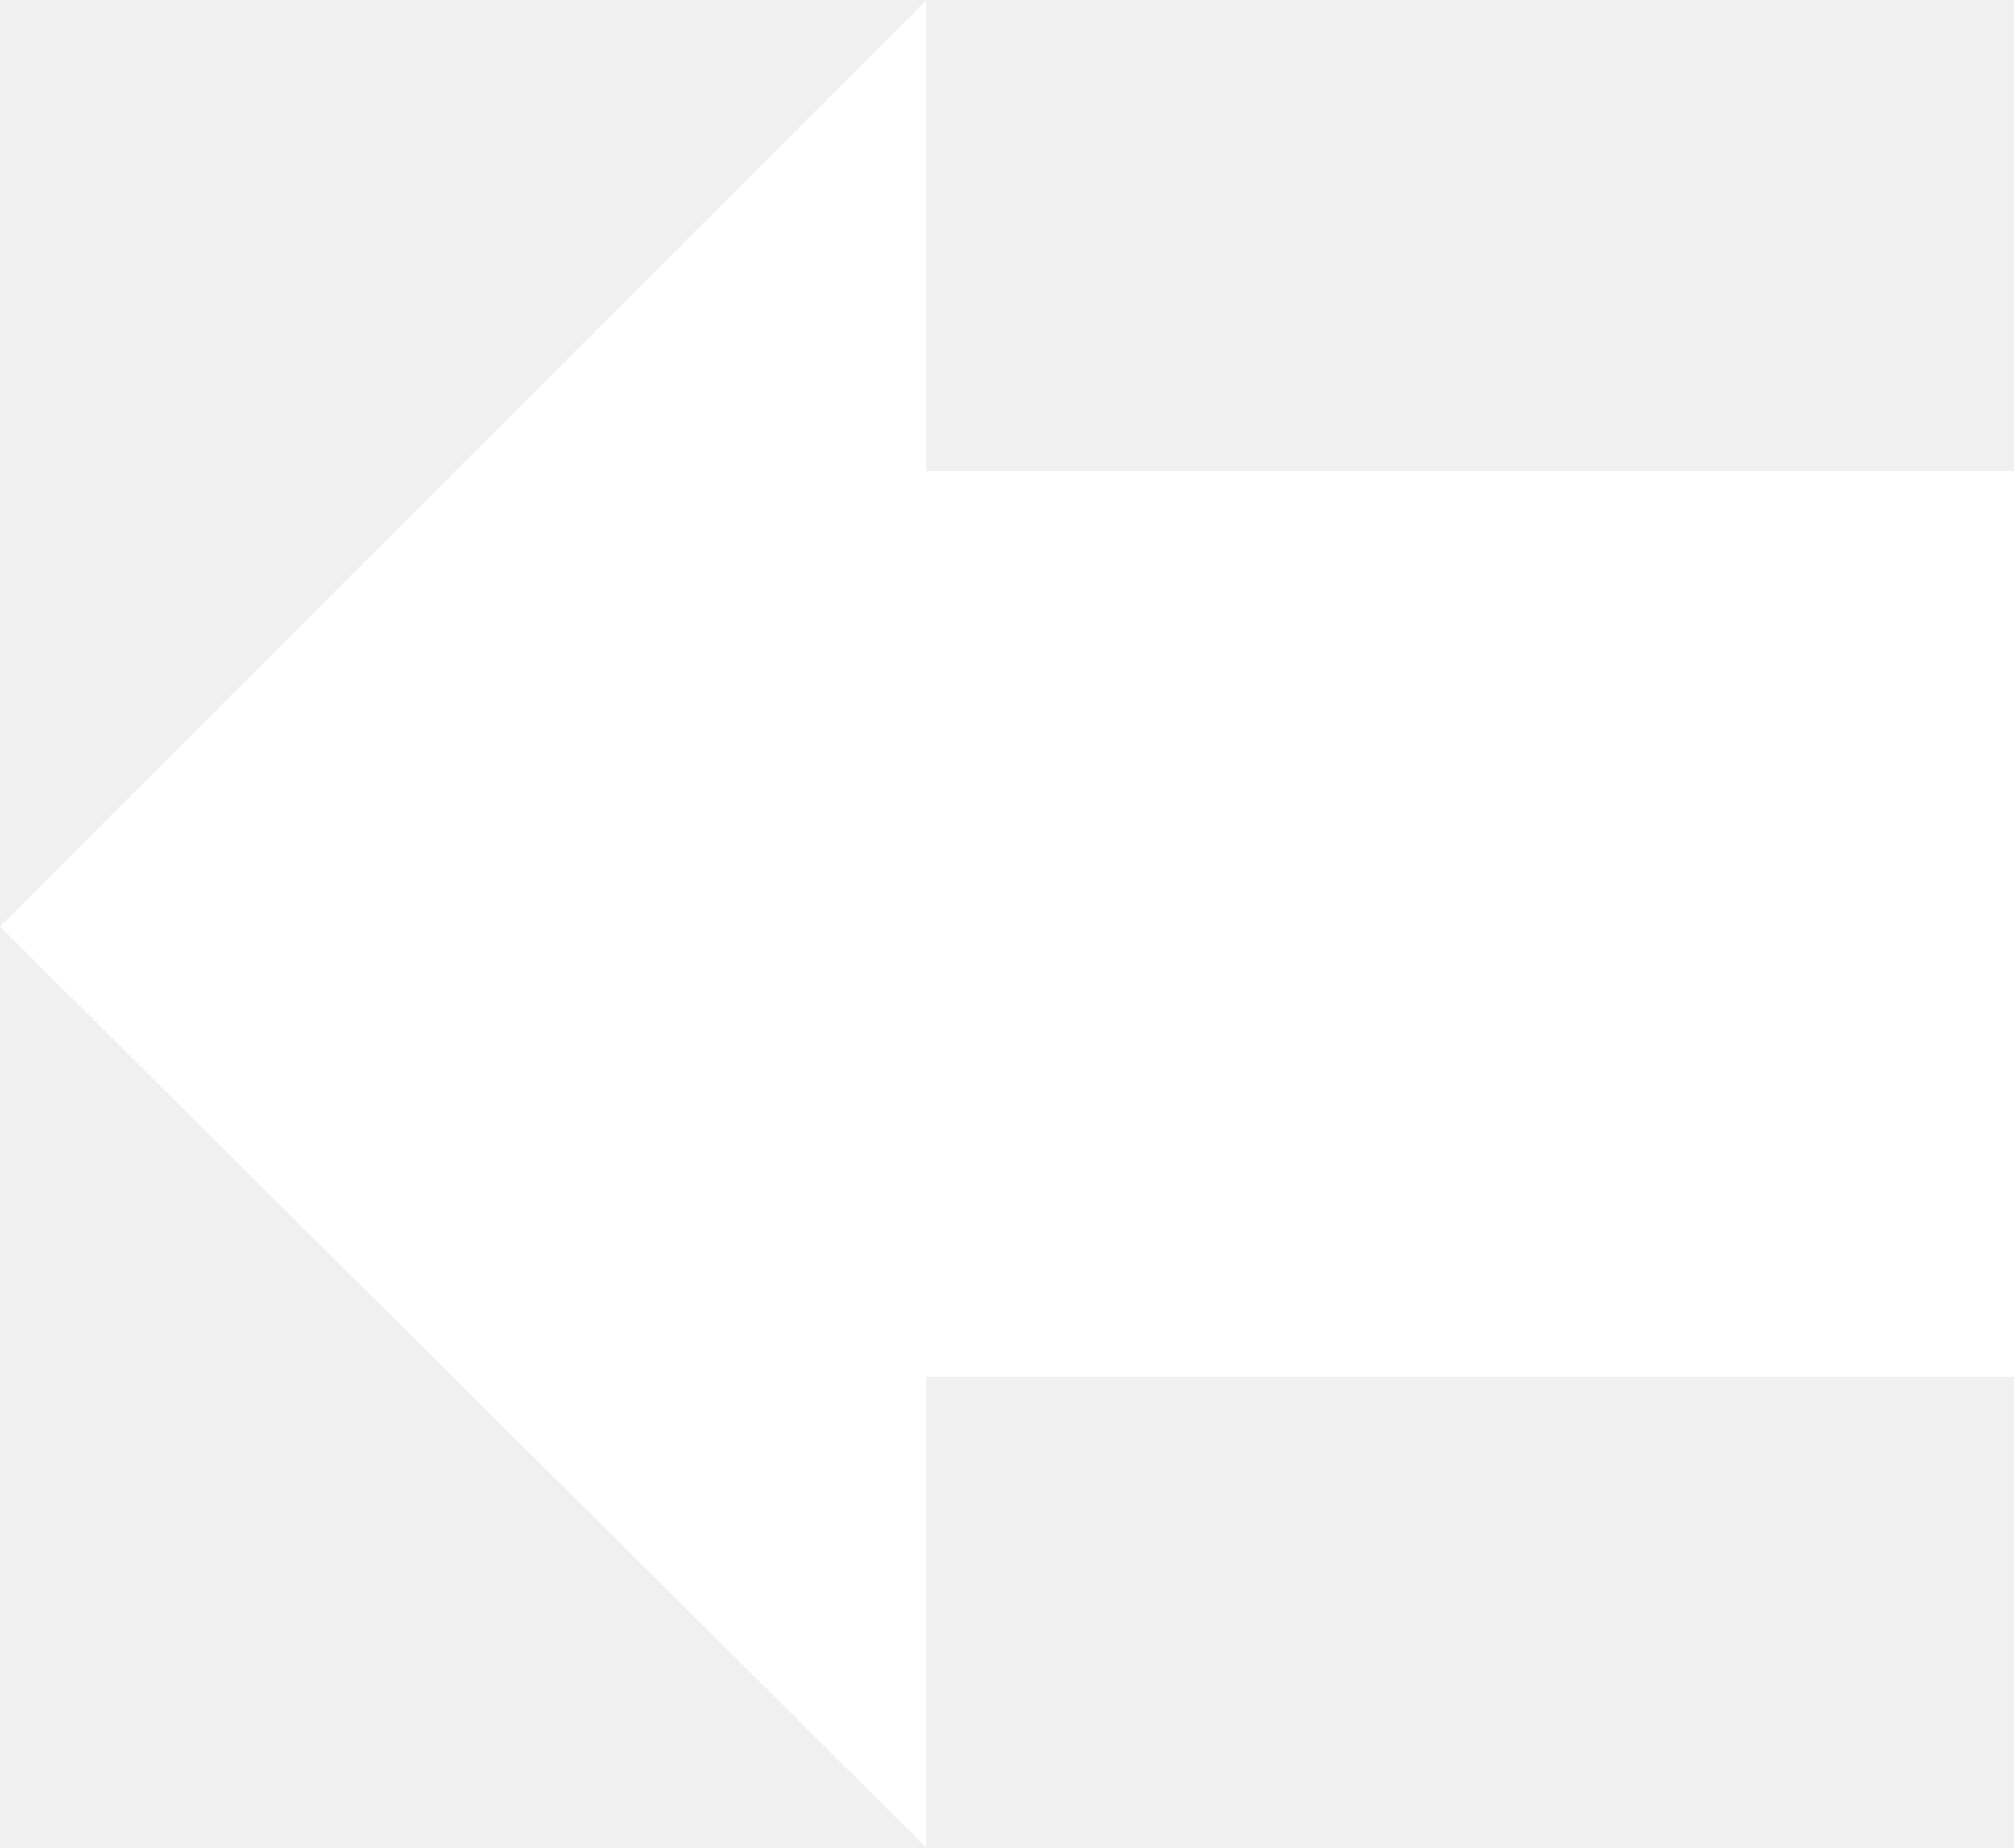
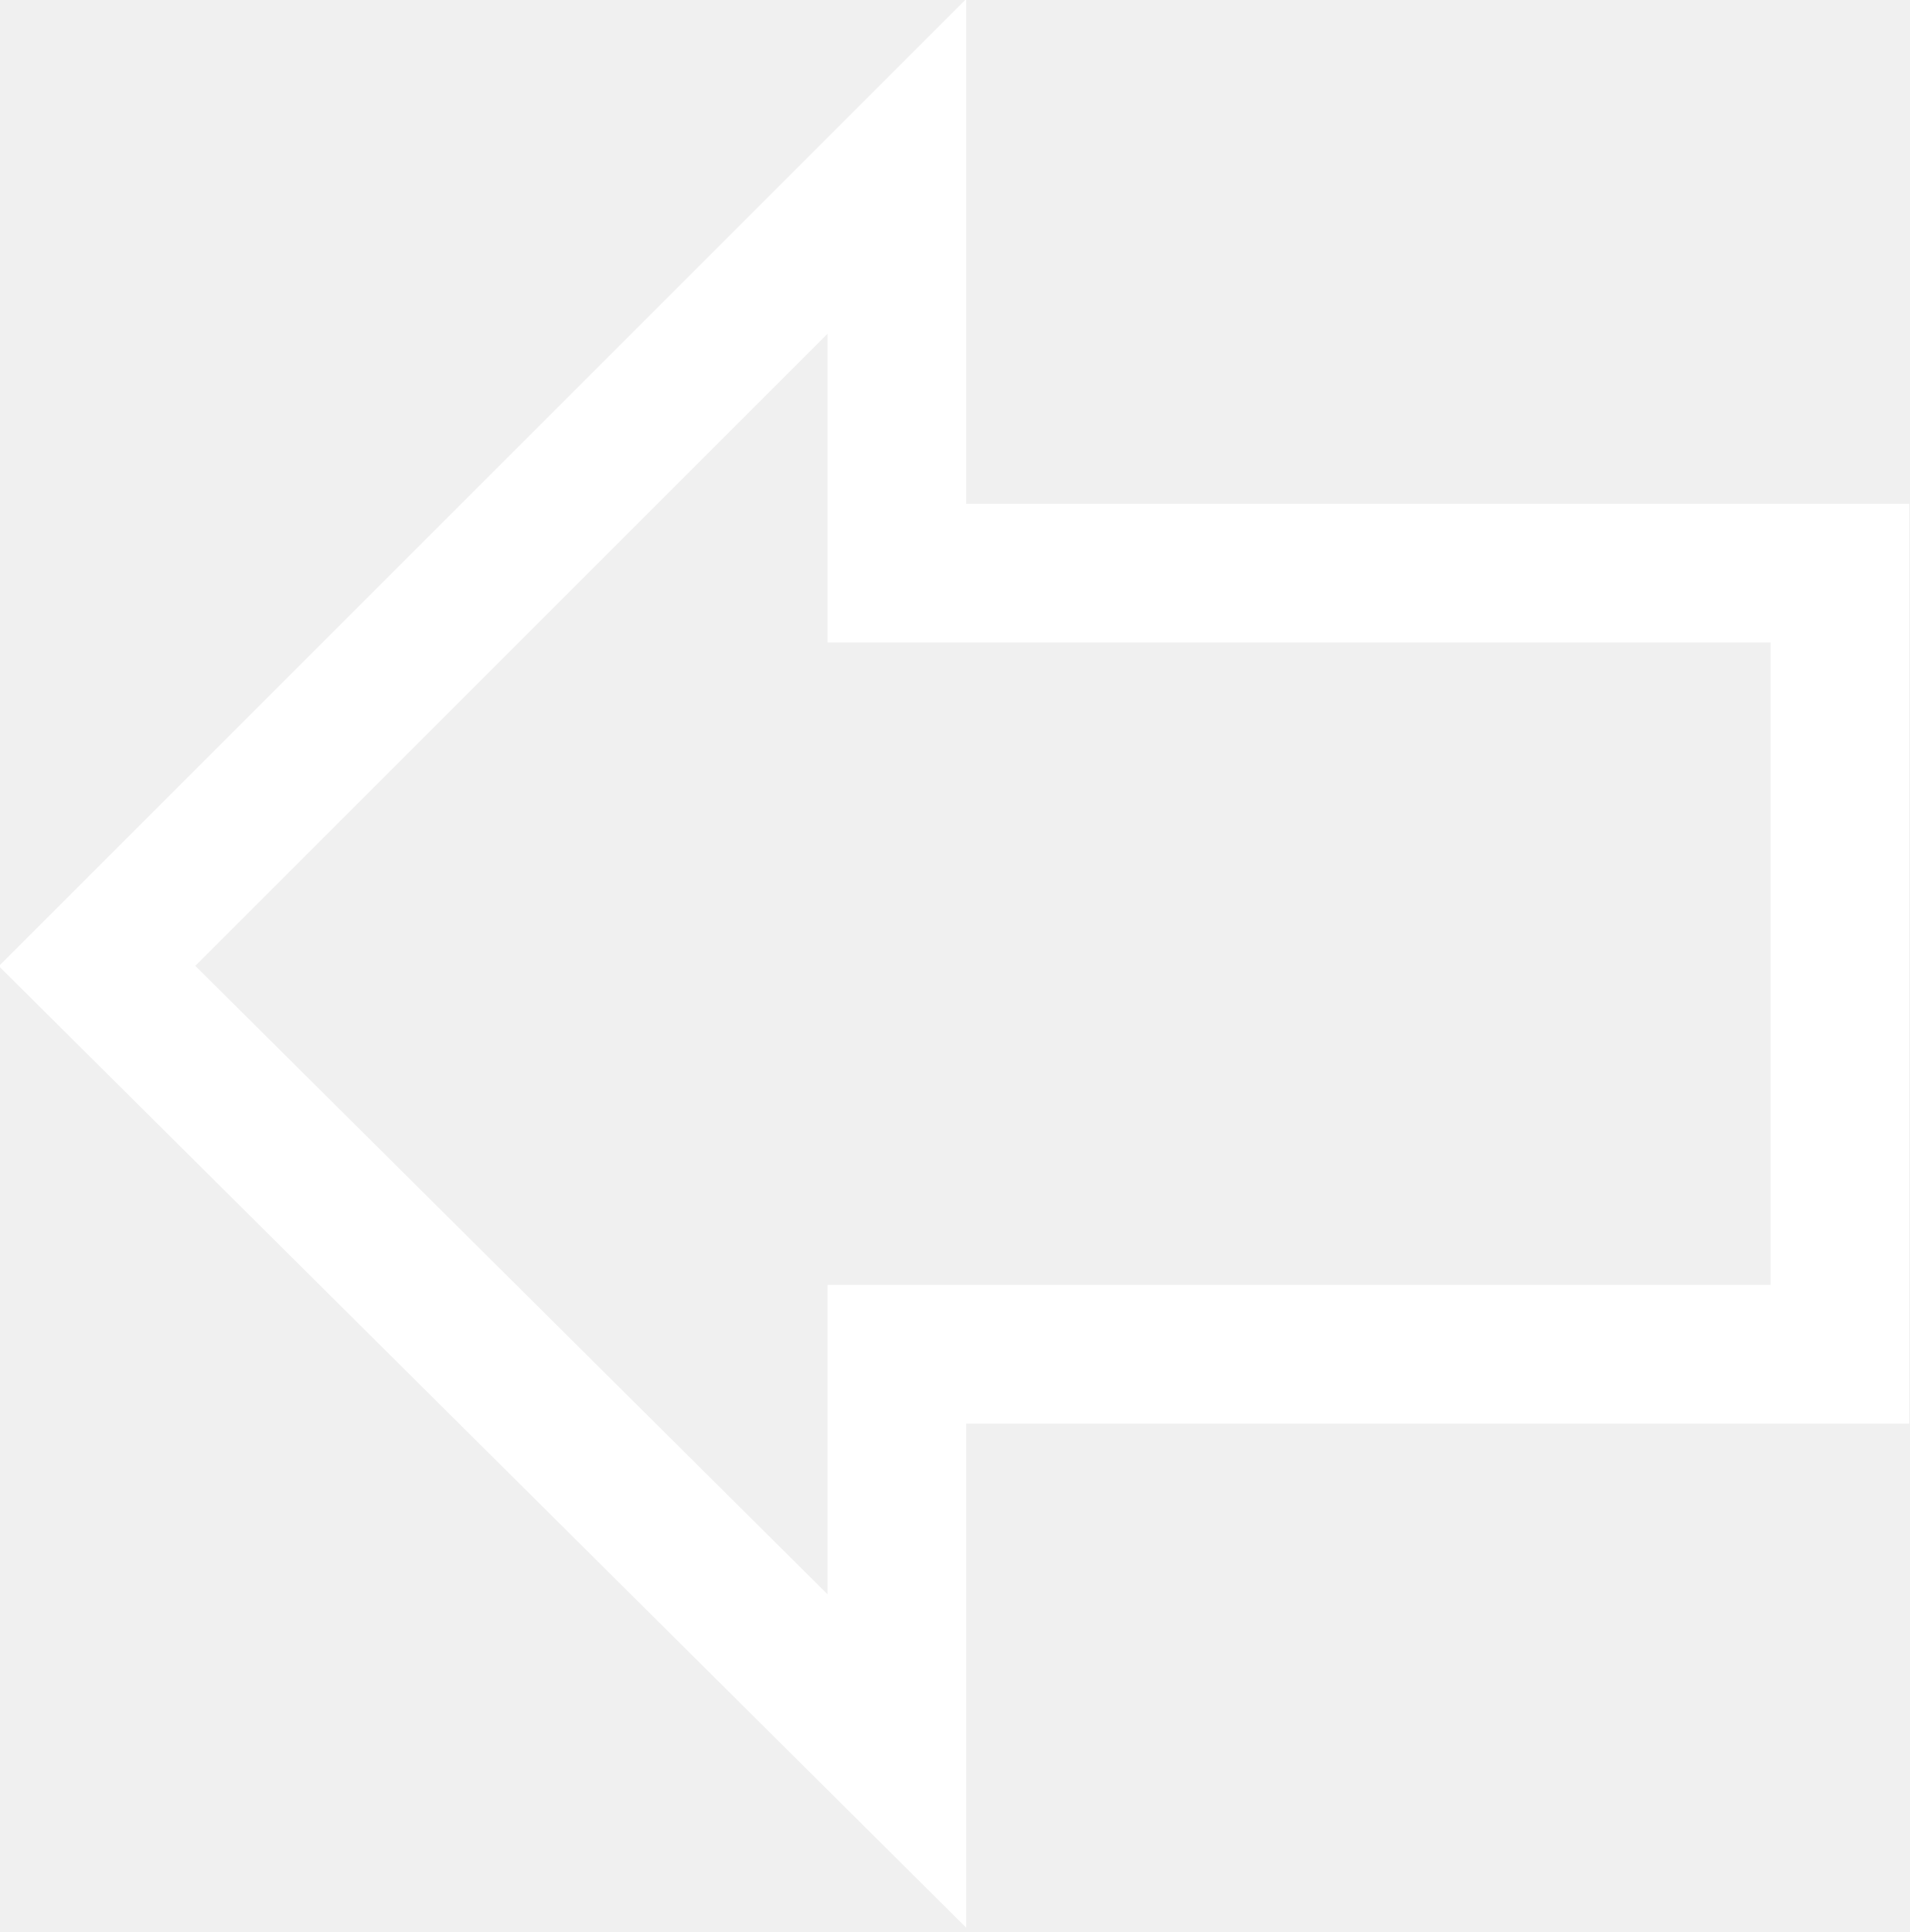
- <svg xmlns="http://www.w3.org/2000/svg" version="1.1" id="Layer_1" x="0px" y="0px" viewBox="0 0 37.6 34.5" enable-background="new 0 0 37.6 34.5" xml:space="preserve">
-   <polygon fill="#FFFFFF" points="37.6,8.8 17.3,8.8 17.3,0 0,17.3 17.3,34.5 17.3,25.7 37.6,25.7 " />
+ <svg xmlns="http://www.w3.org/2000/svg" version="1.1" id="Layer_1" x="0px" y="0px" viewBox="0 0 41.3 41.8" enable-background="new 0 0 41.3 41.8" xml:space="preserve">
+   <polygon fill="none" stroke="#FFFFFF" stroke-width="3" stroke-miterlimit="10" points="39.8,12.4 19.4,12.4 19.4,3.6 2.1,20.9   19.4,38.1 19.4,29.3 39.8,29.3 " />
</svg>
